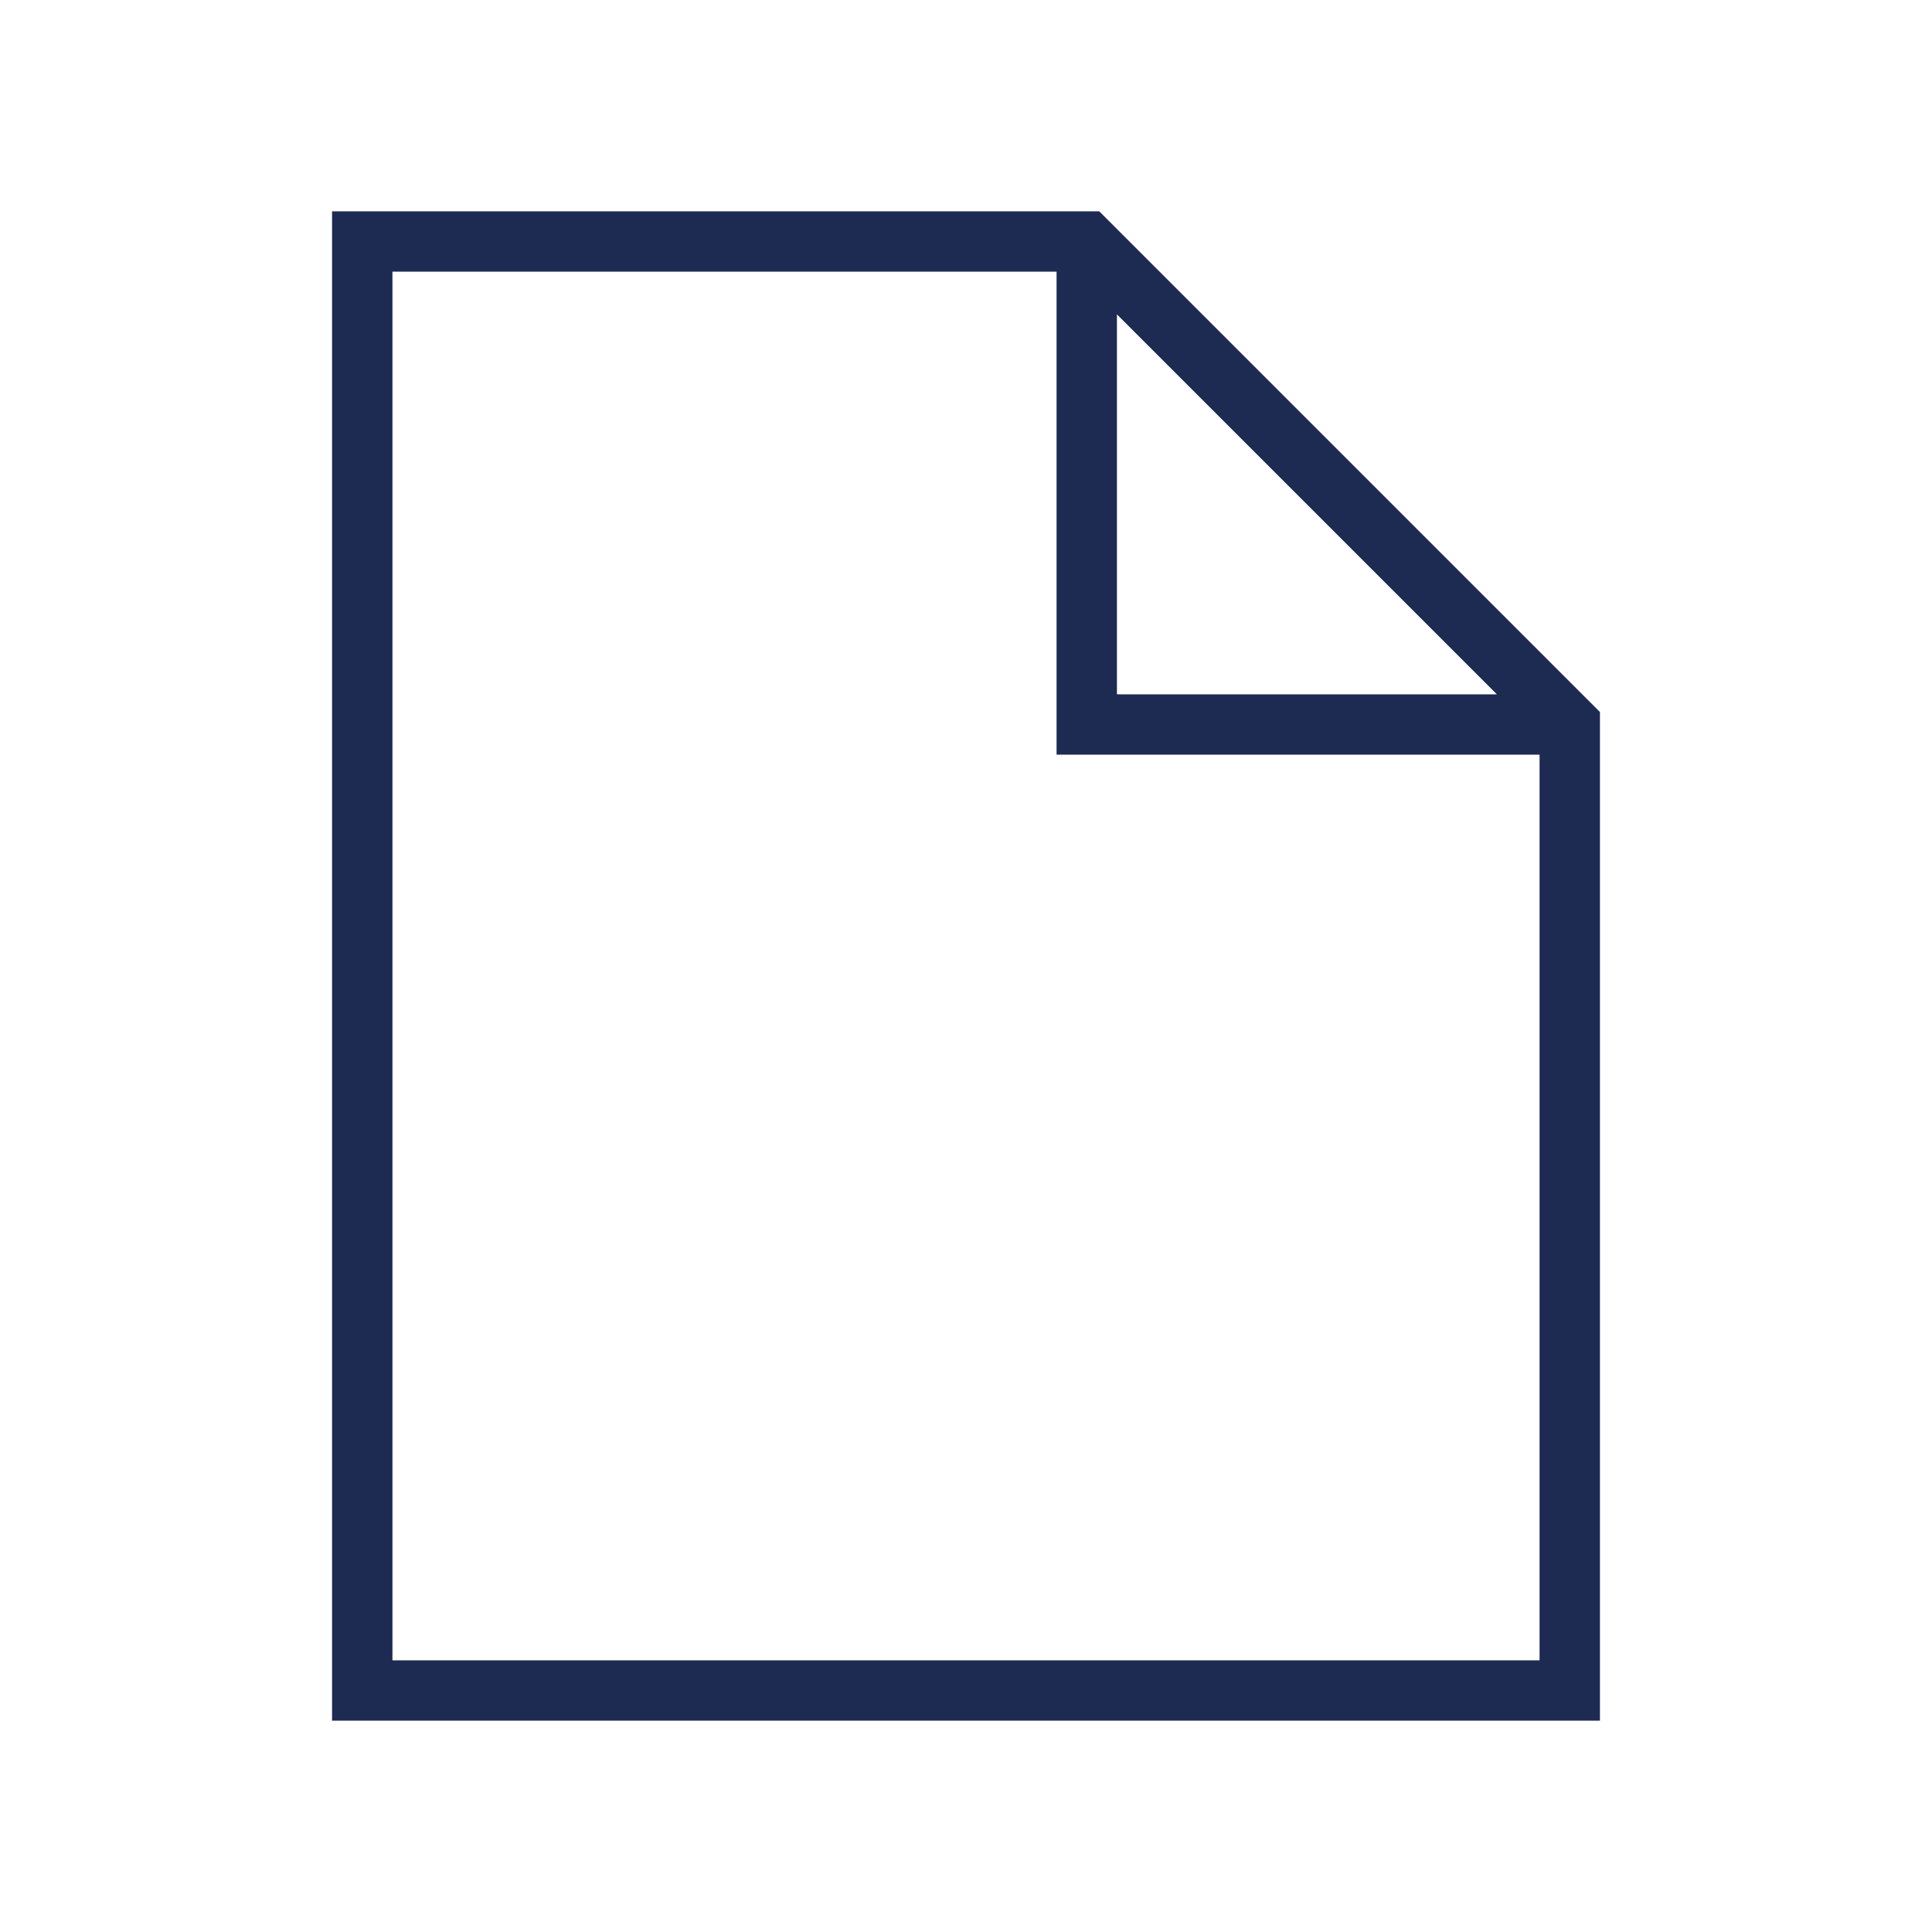
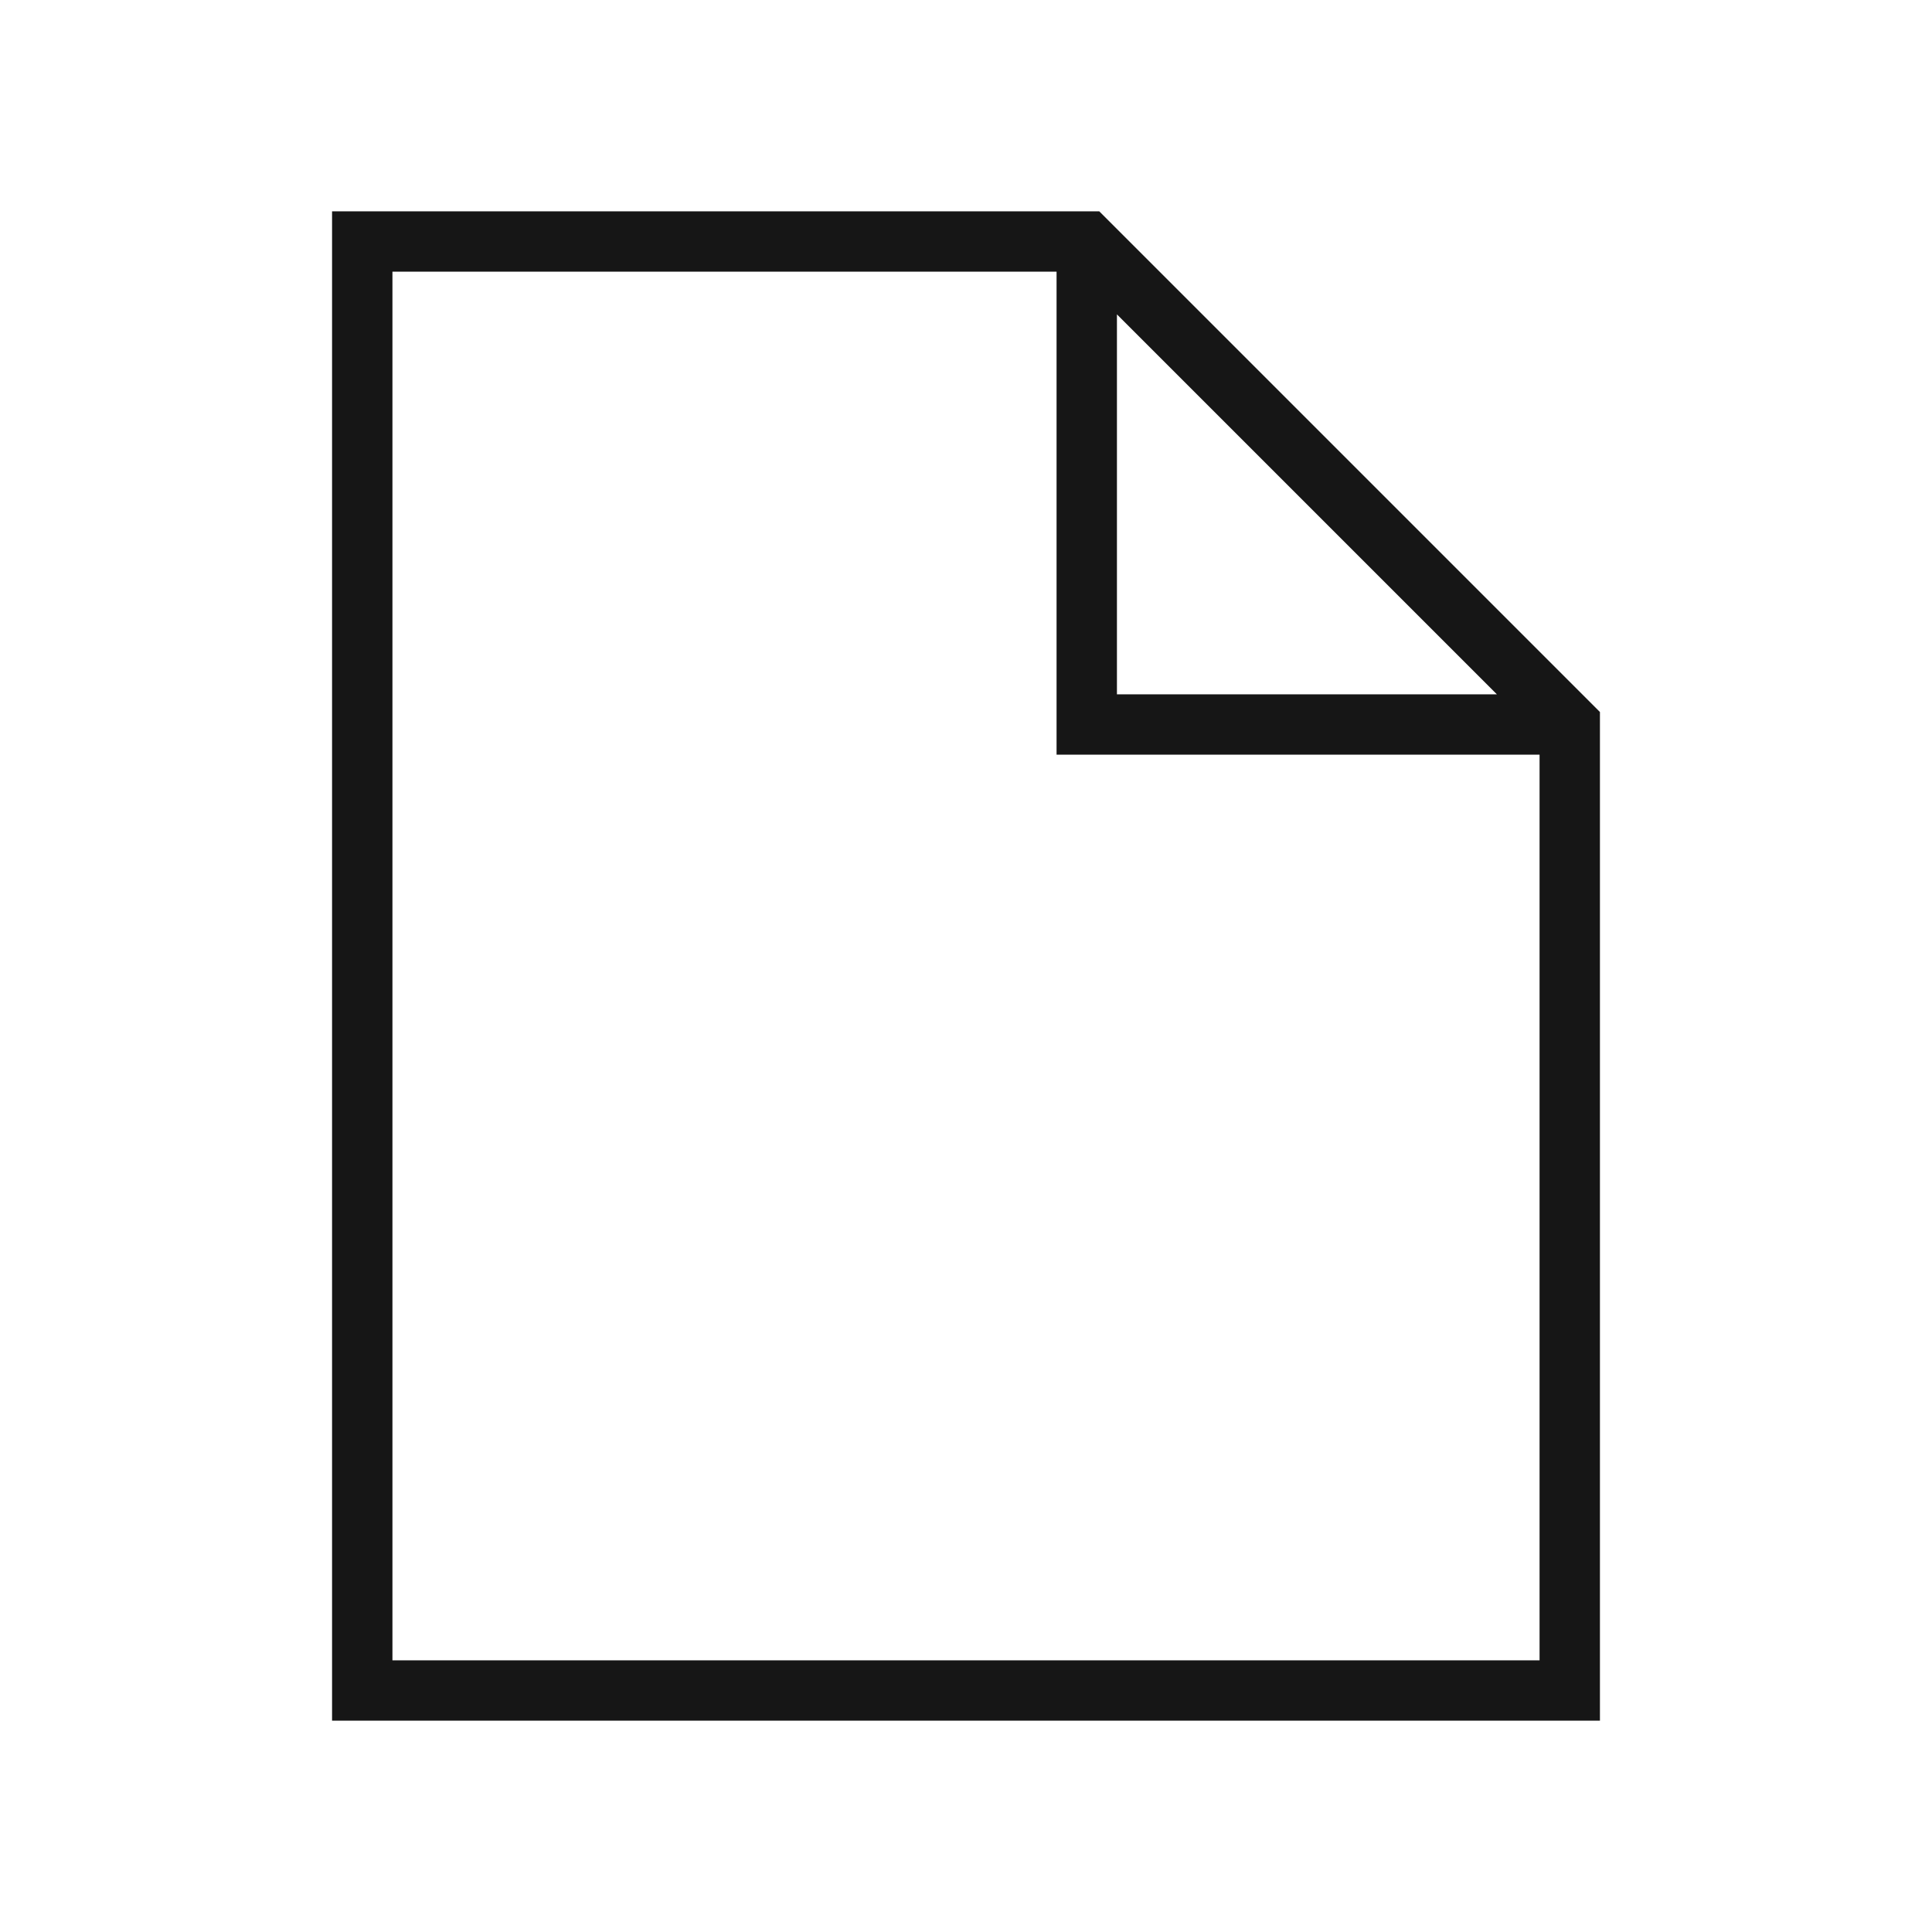
<svg xmlns="http://www.w3.org/2000/svg" width="64" height="64" viewBox="0 0 64 64">
-   <clipPath id="box">
-     <rect x="0" y="0" width="64" height="64" />
-   </clipPath>
-   <g clip-path="url(#box)">
-     <path transform="translate(0 0) scale(4)" d="M3 2H9L13 6V14H3ZM9 2V6H13" fill="none" stroke="#1d2b53" stroke-width="2" vector-effect="non-scaling-stroke" />
+   <g transform="translate(0 0) scale(4)">
+     <path d="M3 2H9L13 6V14H3ZM9 2V6H13" fill="none" stroke="#161616" stroke-width="0.5" />
  </g>
</svg>
